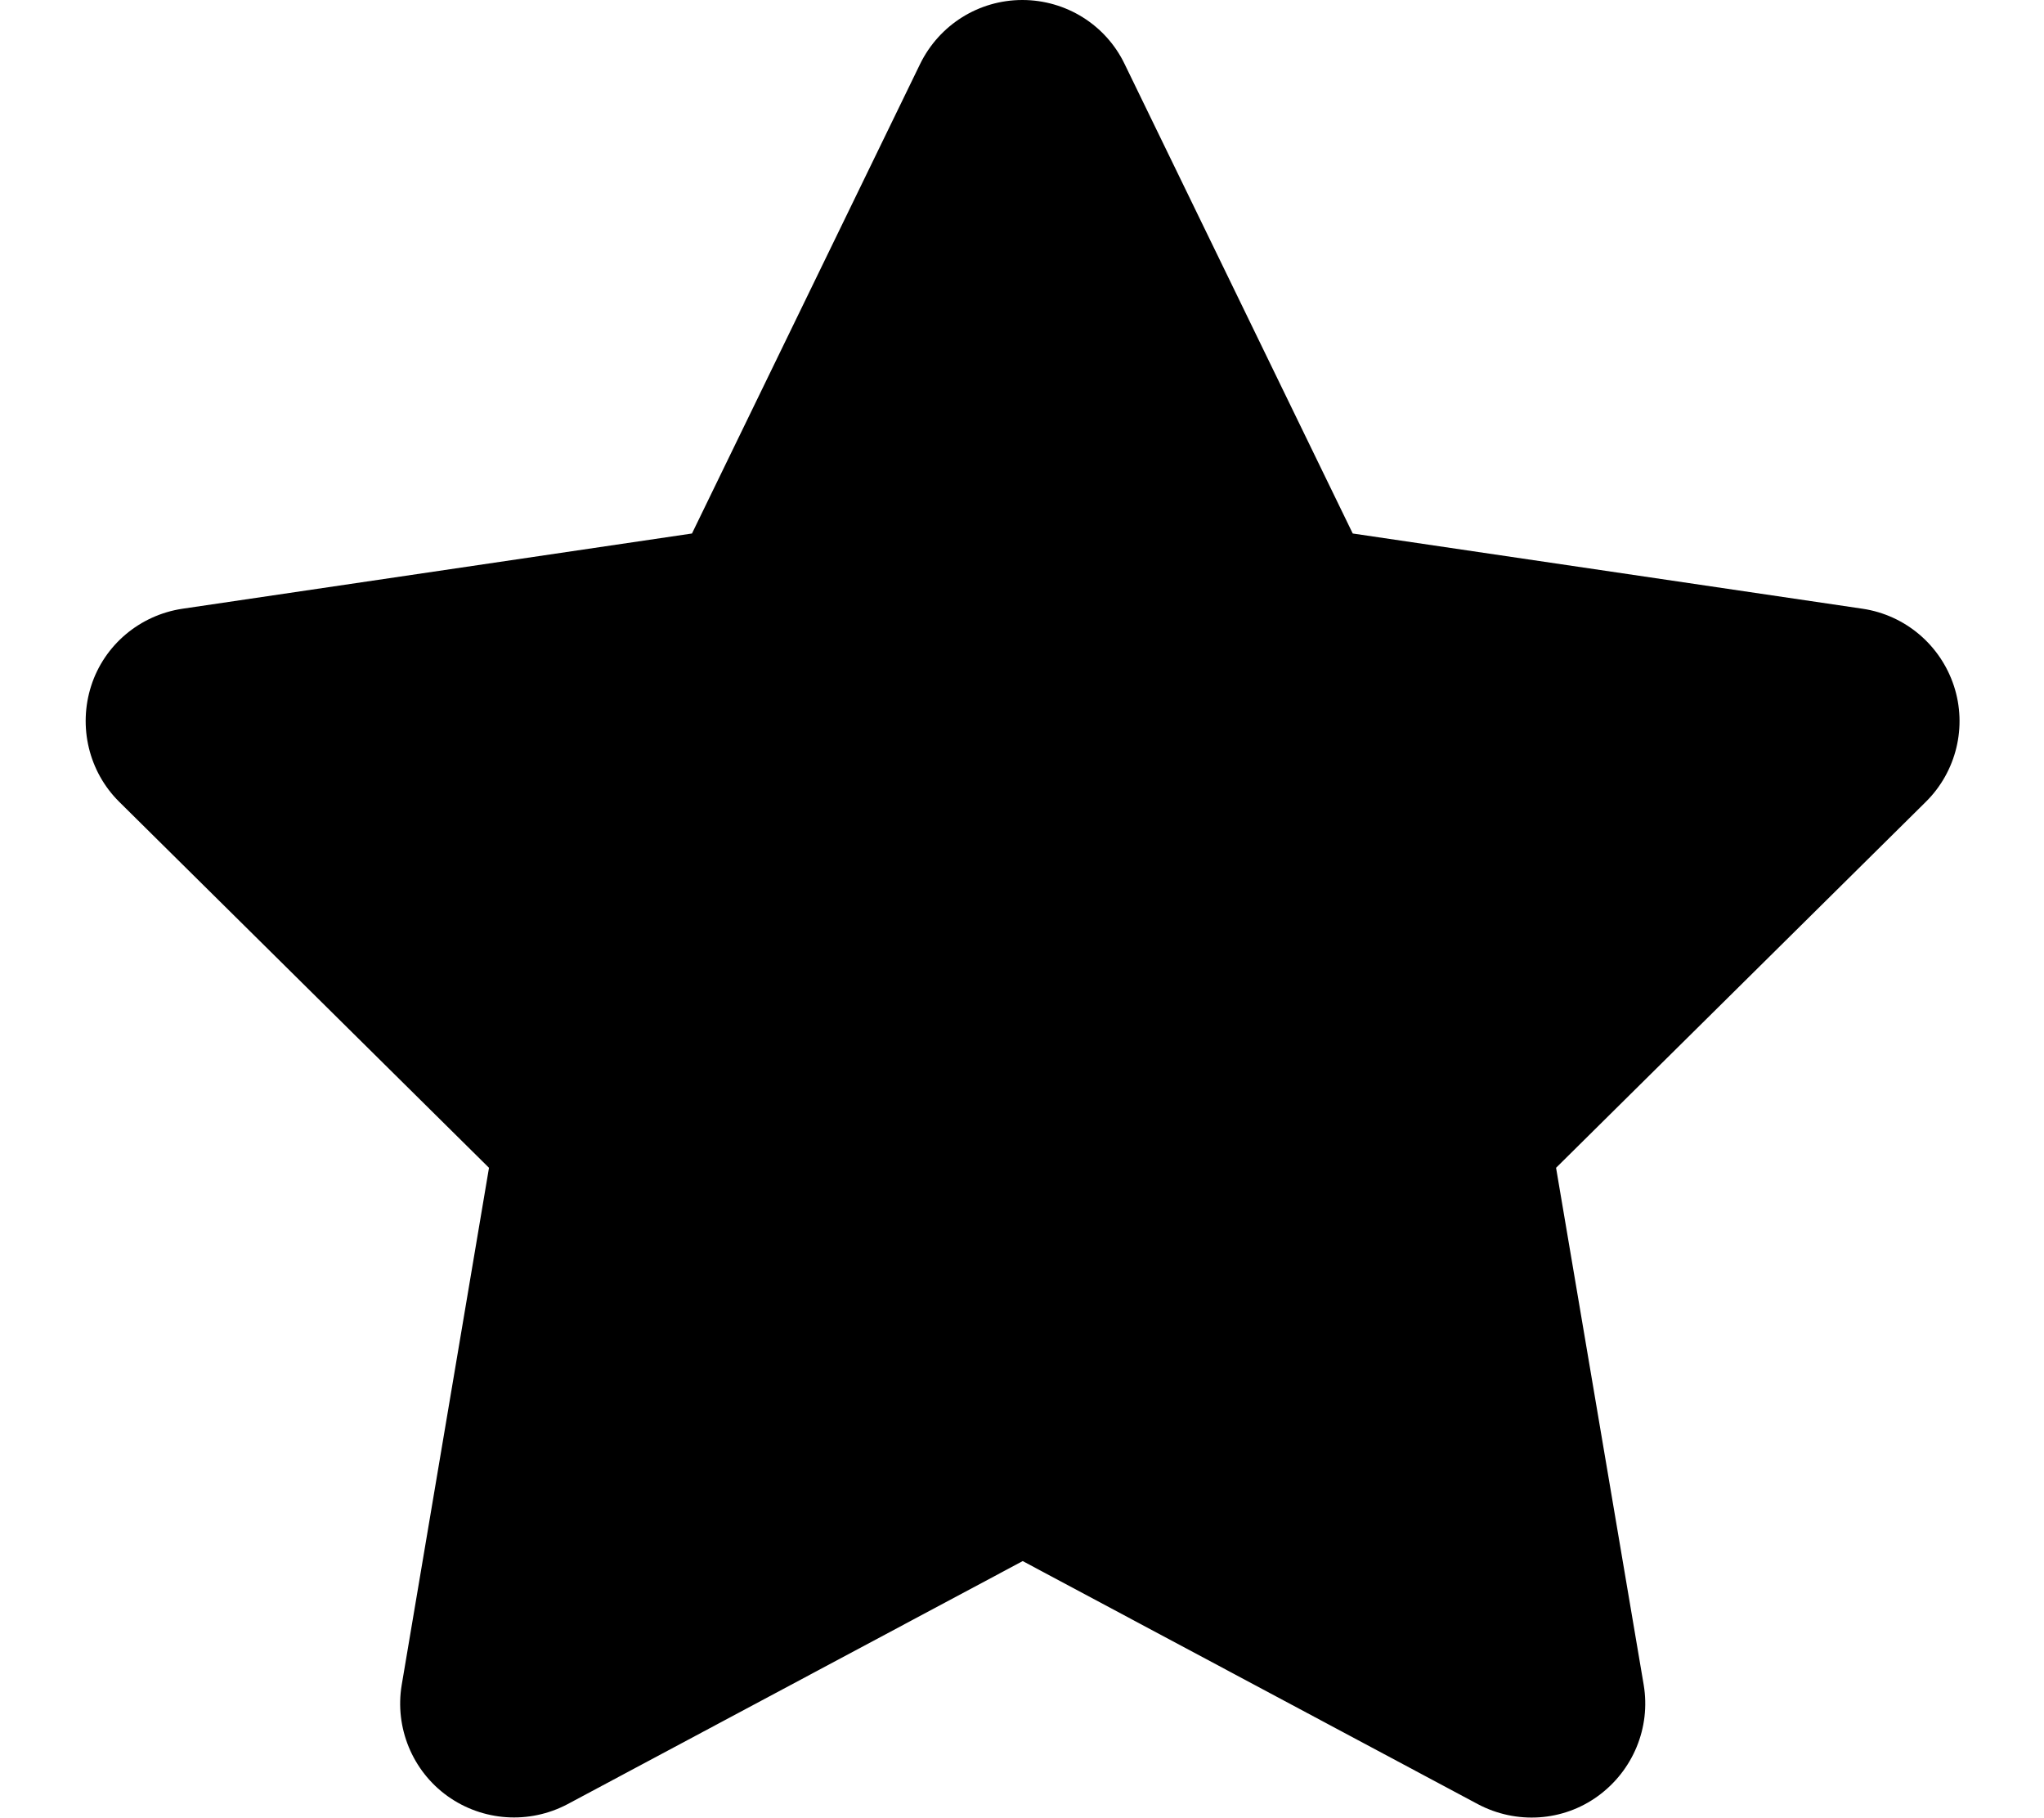
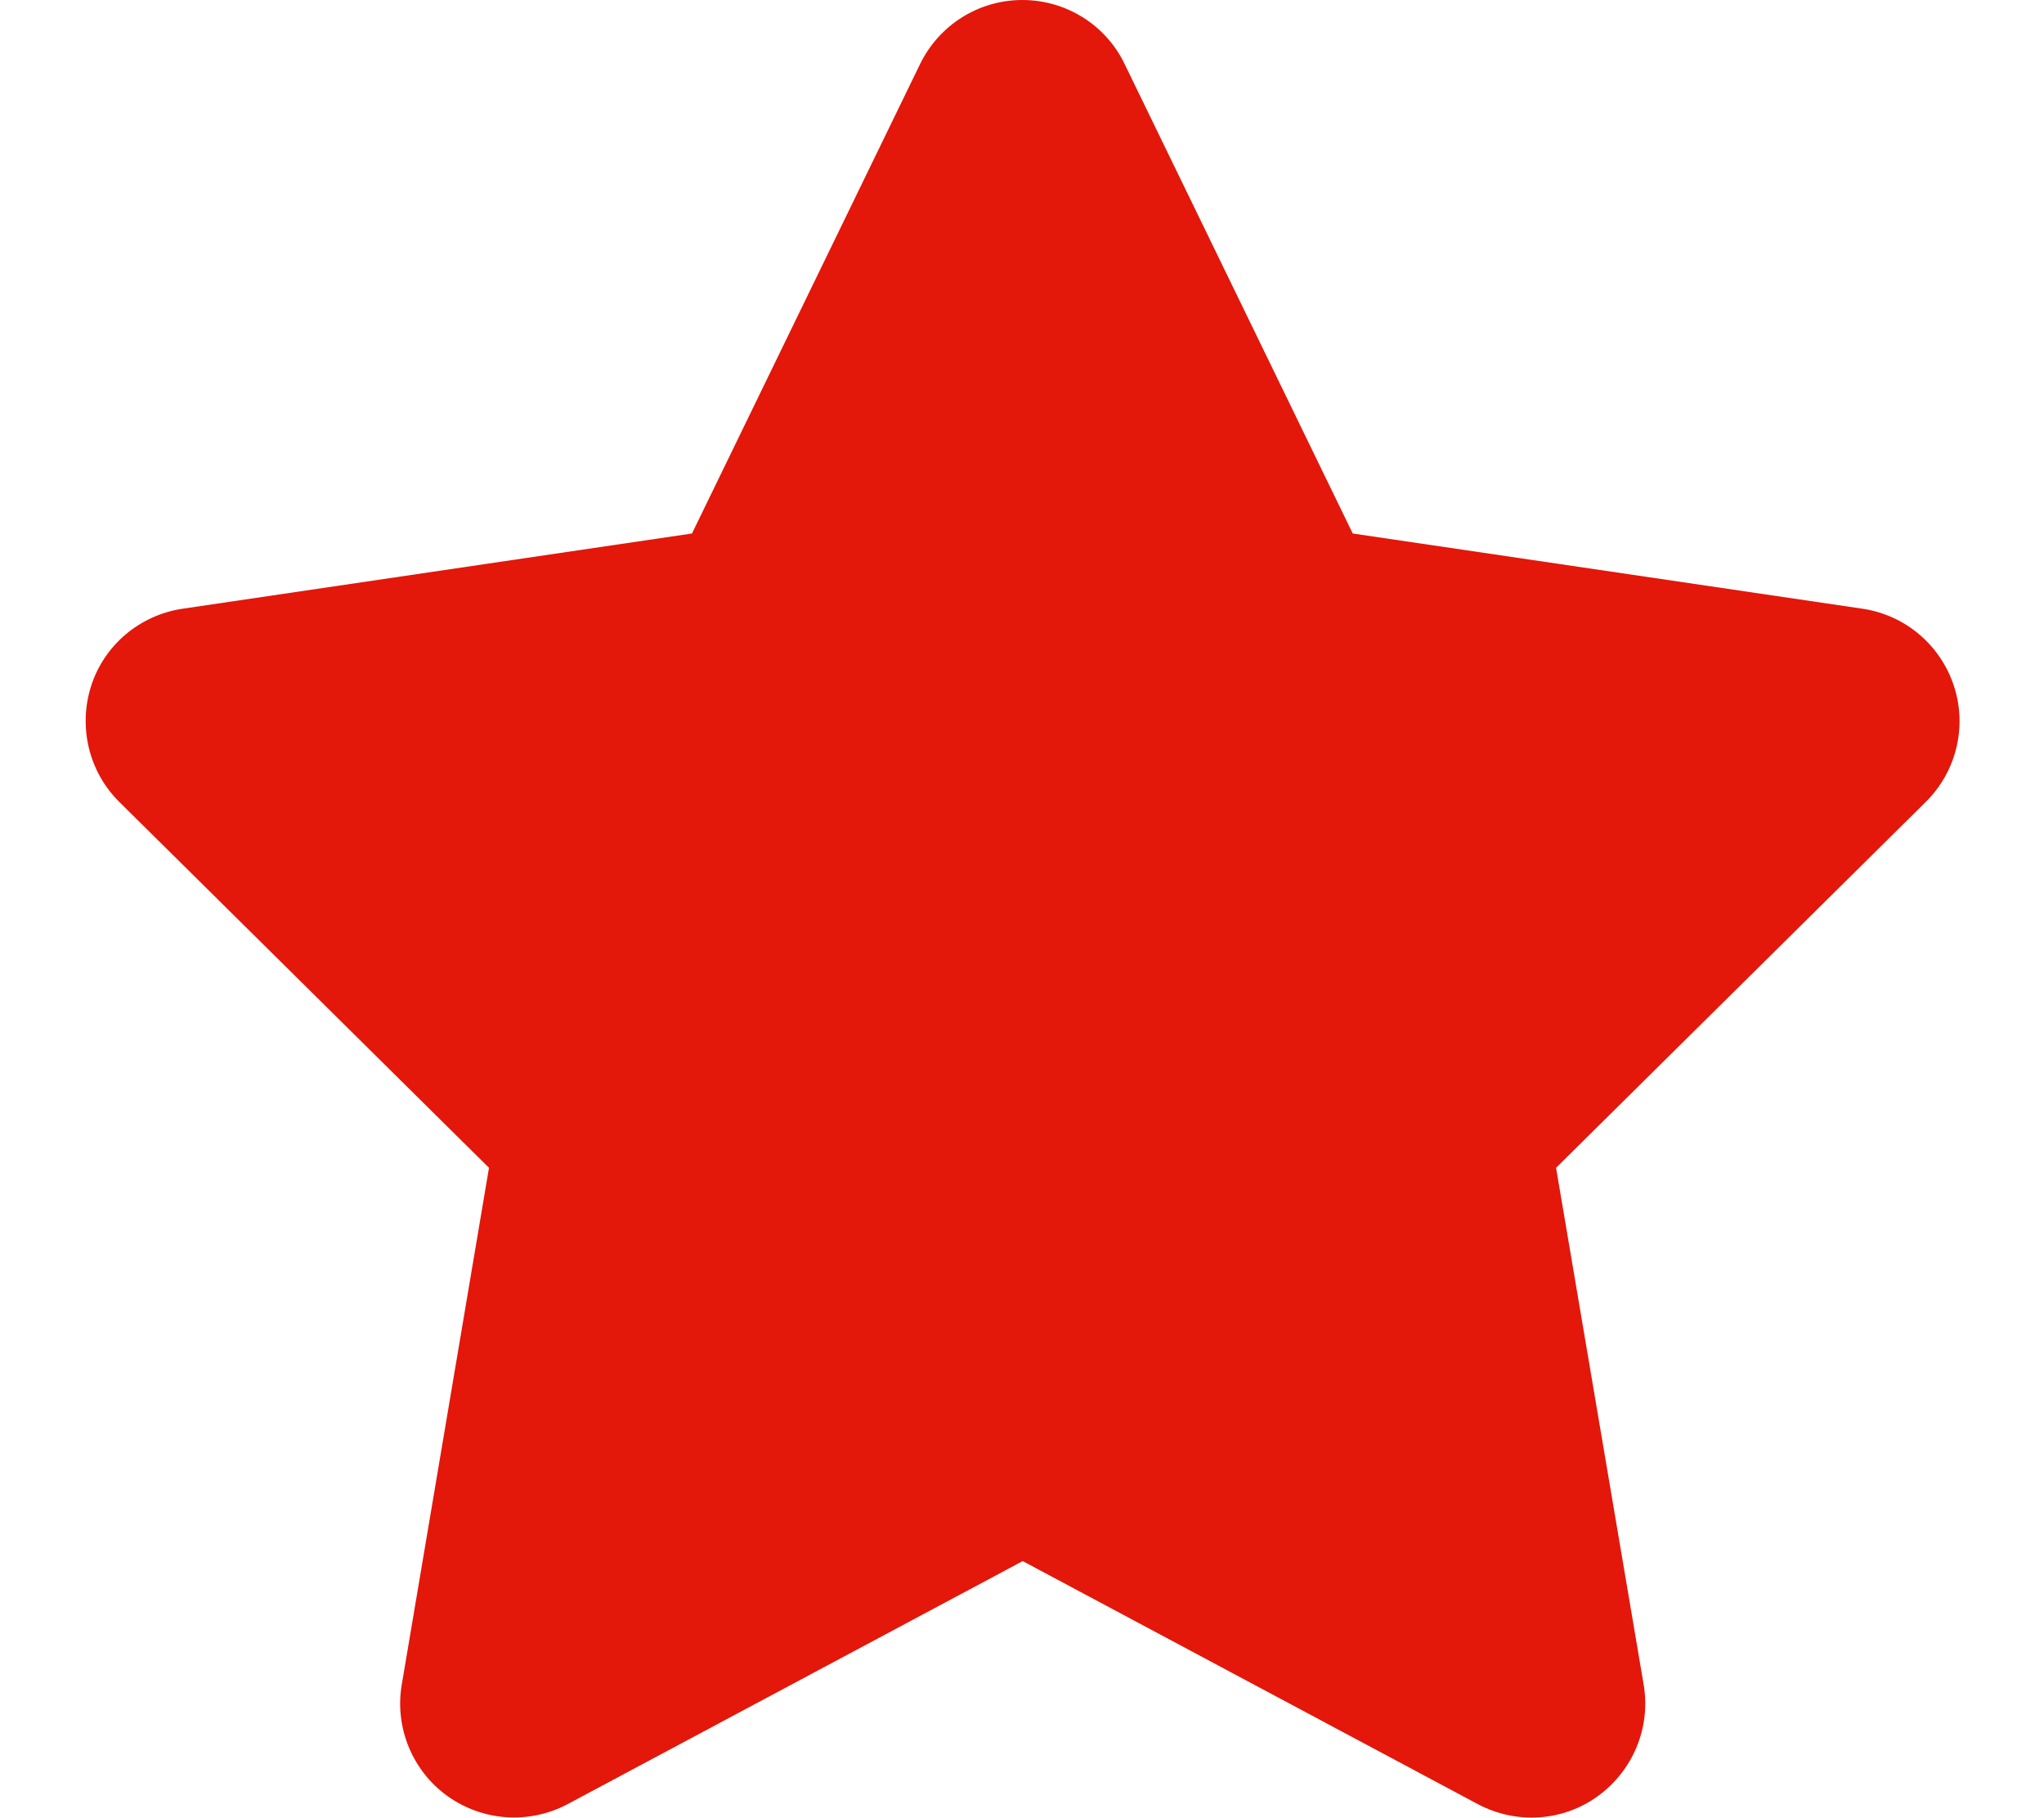
<svg xmlns="http://www.w3.org/2000/svg" viewBox="0 0 576 512">
-   <path d="M316.9 18C311.6 7 300.4 0 288.1 0s-23.4 7-28.8 18L195 150.3 51.4 171.5c-12 1.8-22 10.2-25.7 21.7s-.7 24.2 7.9 32.7L137.8 329 113.2 474.7c-2 12 3 24.2 12.9 31.3s23 8 33.8 2.3l128.3-68.5 128.3 68.5c10.8 5.7 23.9 4.9 33.8-2.3s14.9-19.3 12.9-31.3L438.5 329 542.7 225.9c8.6-8.5 11.7-21.2 7.9-32.7s-13.7-19.9-25.7-21.7L381.2 150.3 316.9 18z" />
+   <path fill="#E3170A" d="M316.9 18C311.6 7 300.4 0 288.1 0s-23.4 7-28.8 18L195 150.3 51.4 171.5c-12 1.8-22 10.2-25.7 21.7s-.7 24.2 7.9 32.7L137.8 329 113.2 474.7c-2 12 3 24.2 12.9 31.3s23 8 33.8 2.3l128.3-68.5 128.3 68.5c10.8 5.7 23.9 4.9 33.8-2.3s14.9-19.3 12.9-31.3L438.5 329 542.7 225.9c8.6-8.5 11.7-21.2 7.9-32.7s-13.7-19.9-25.7-21.7L381.2 150.3 316.9 18z" />
</svg>
